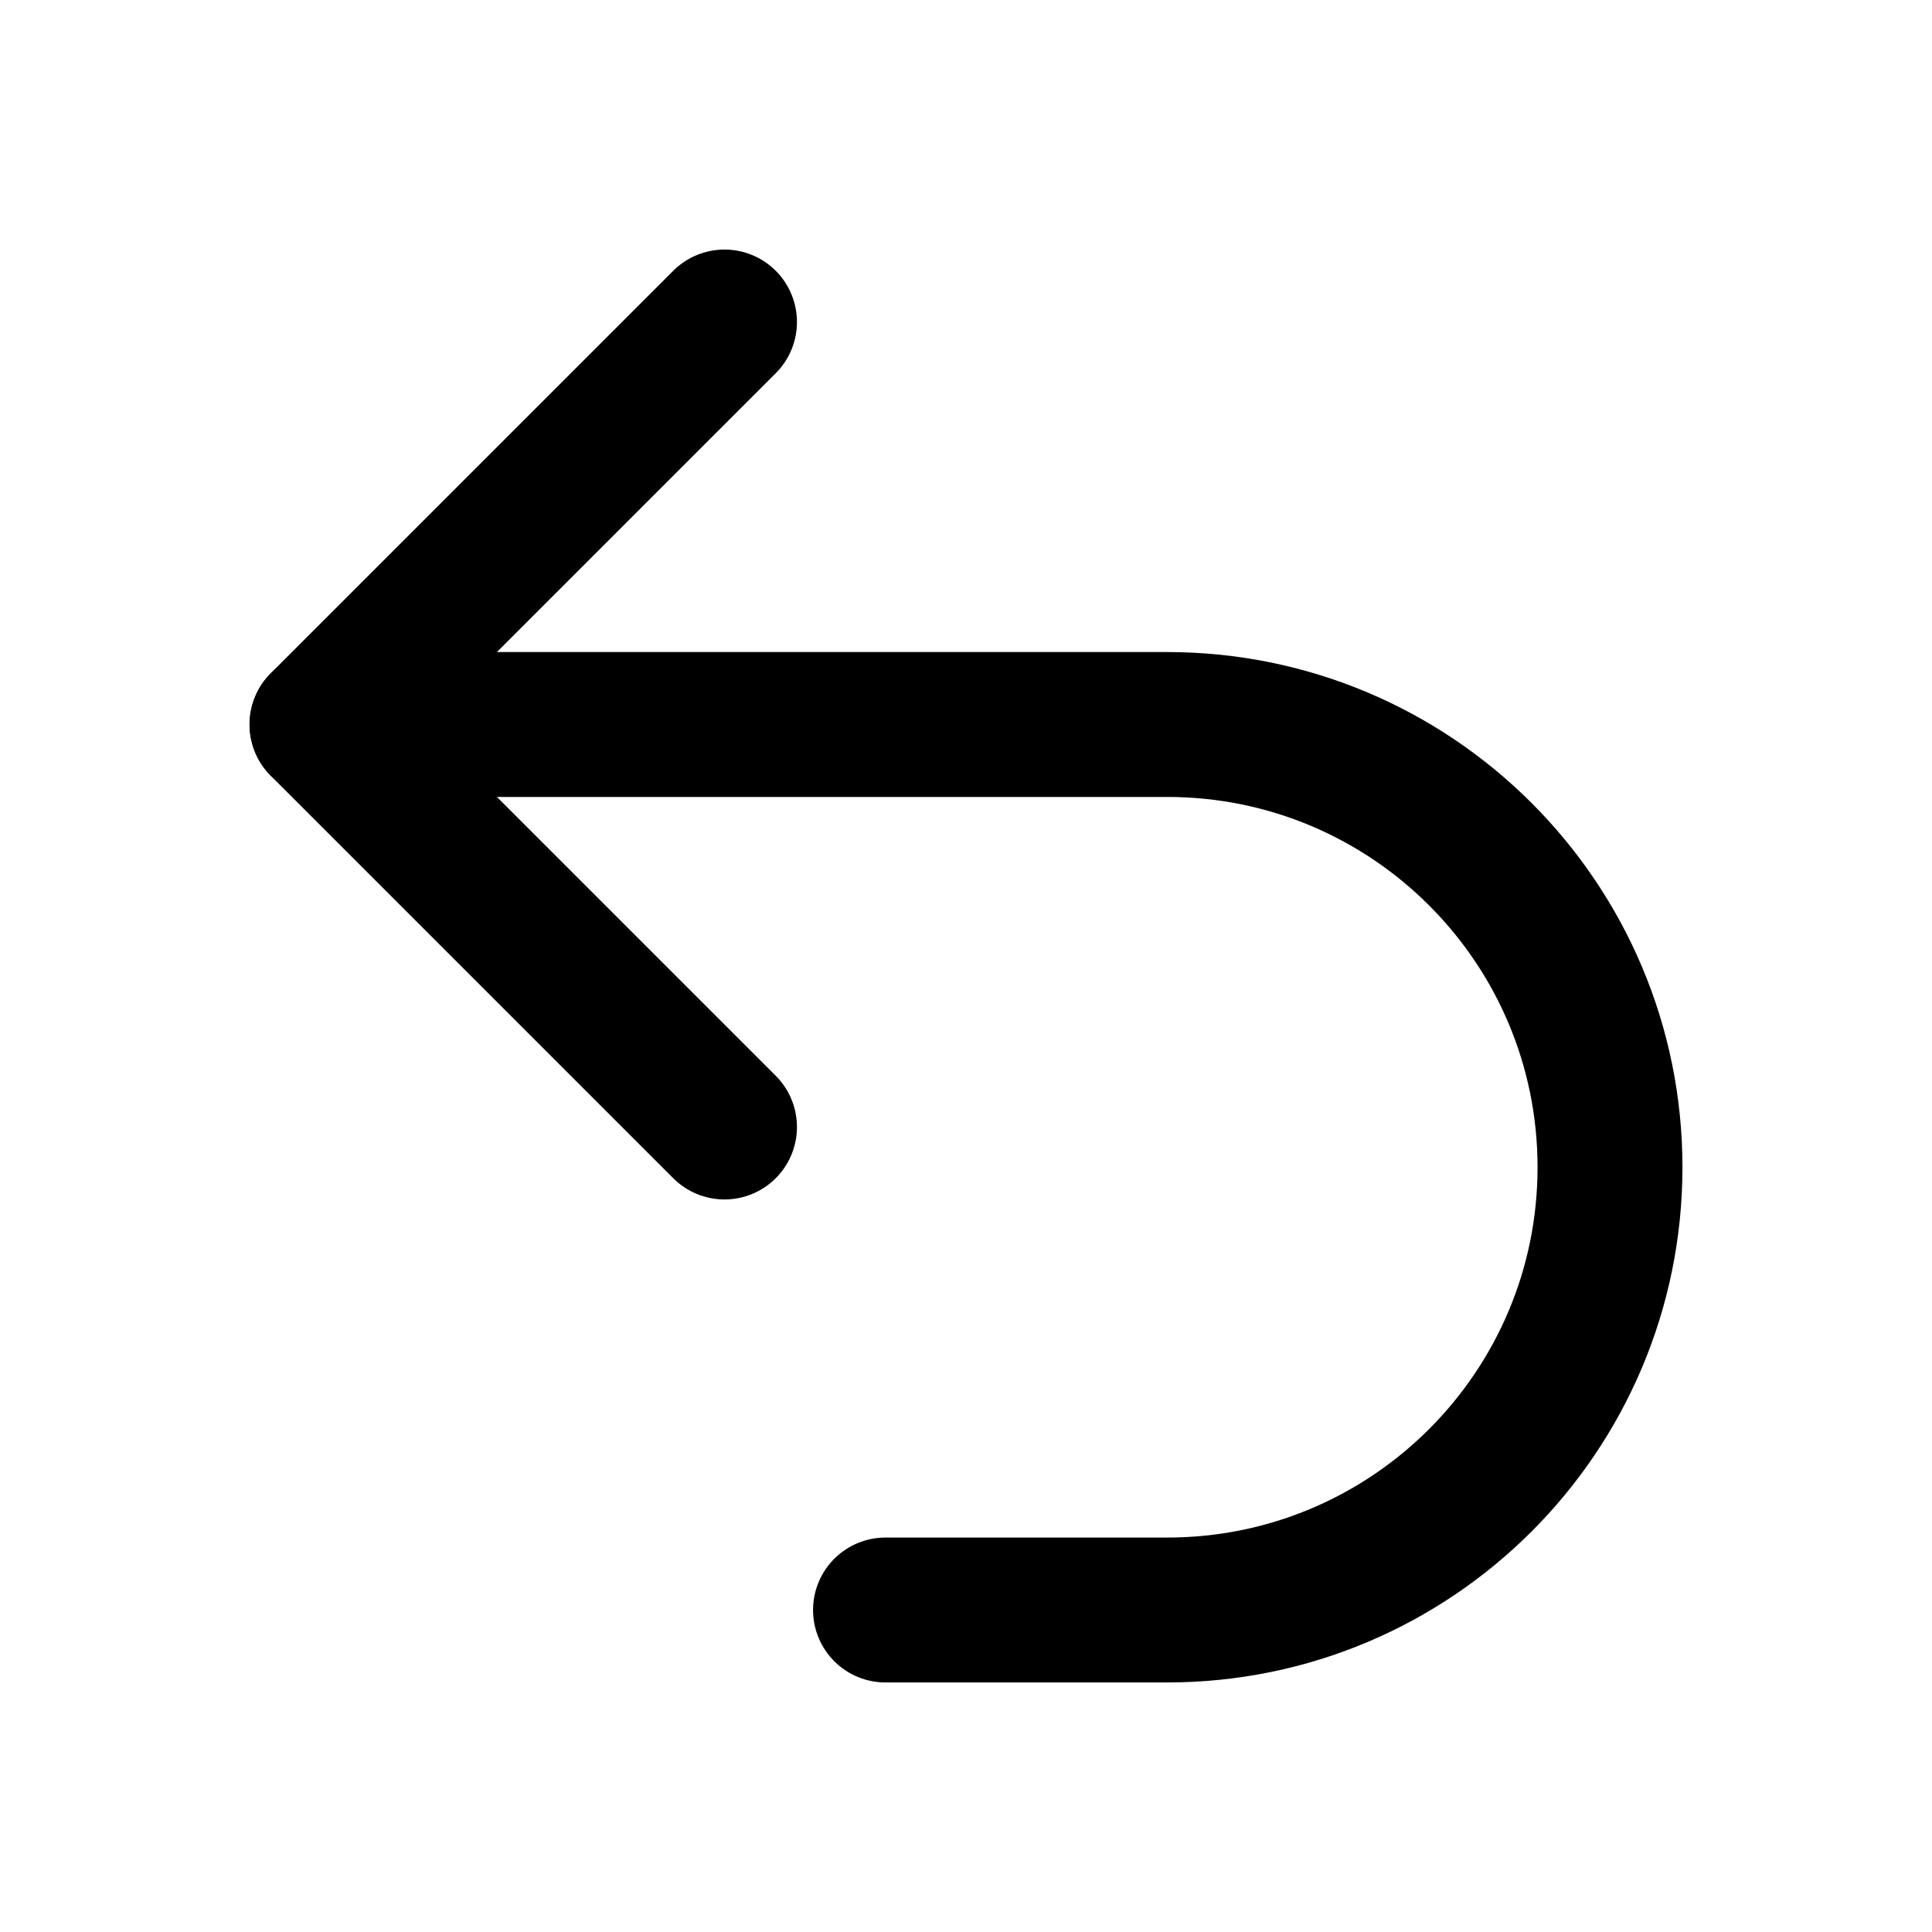
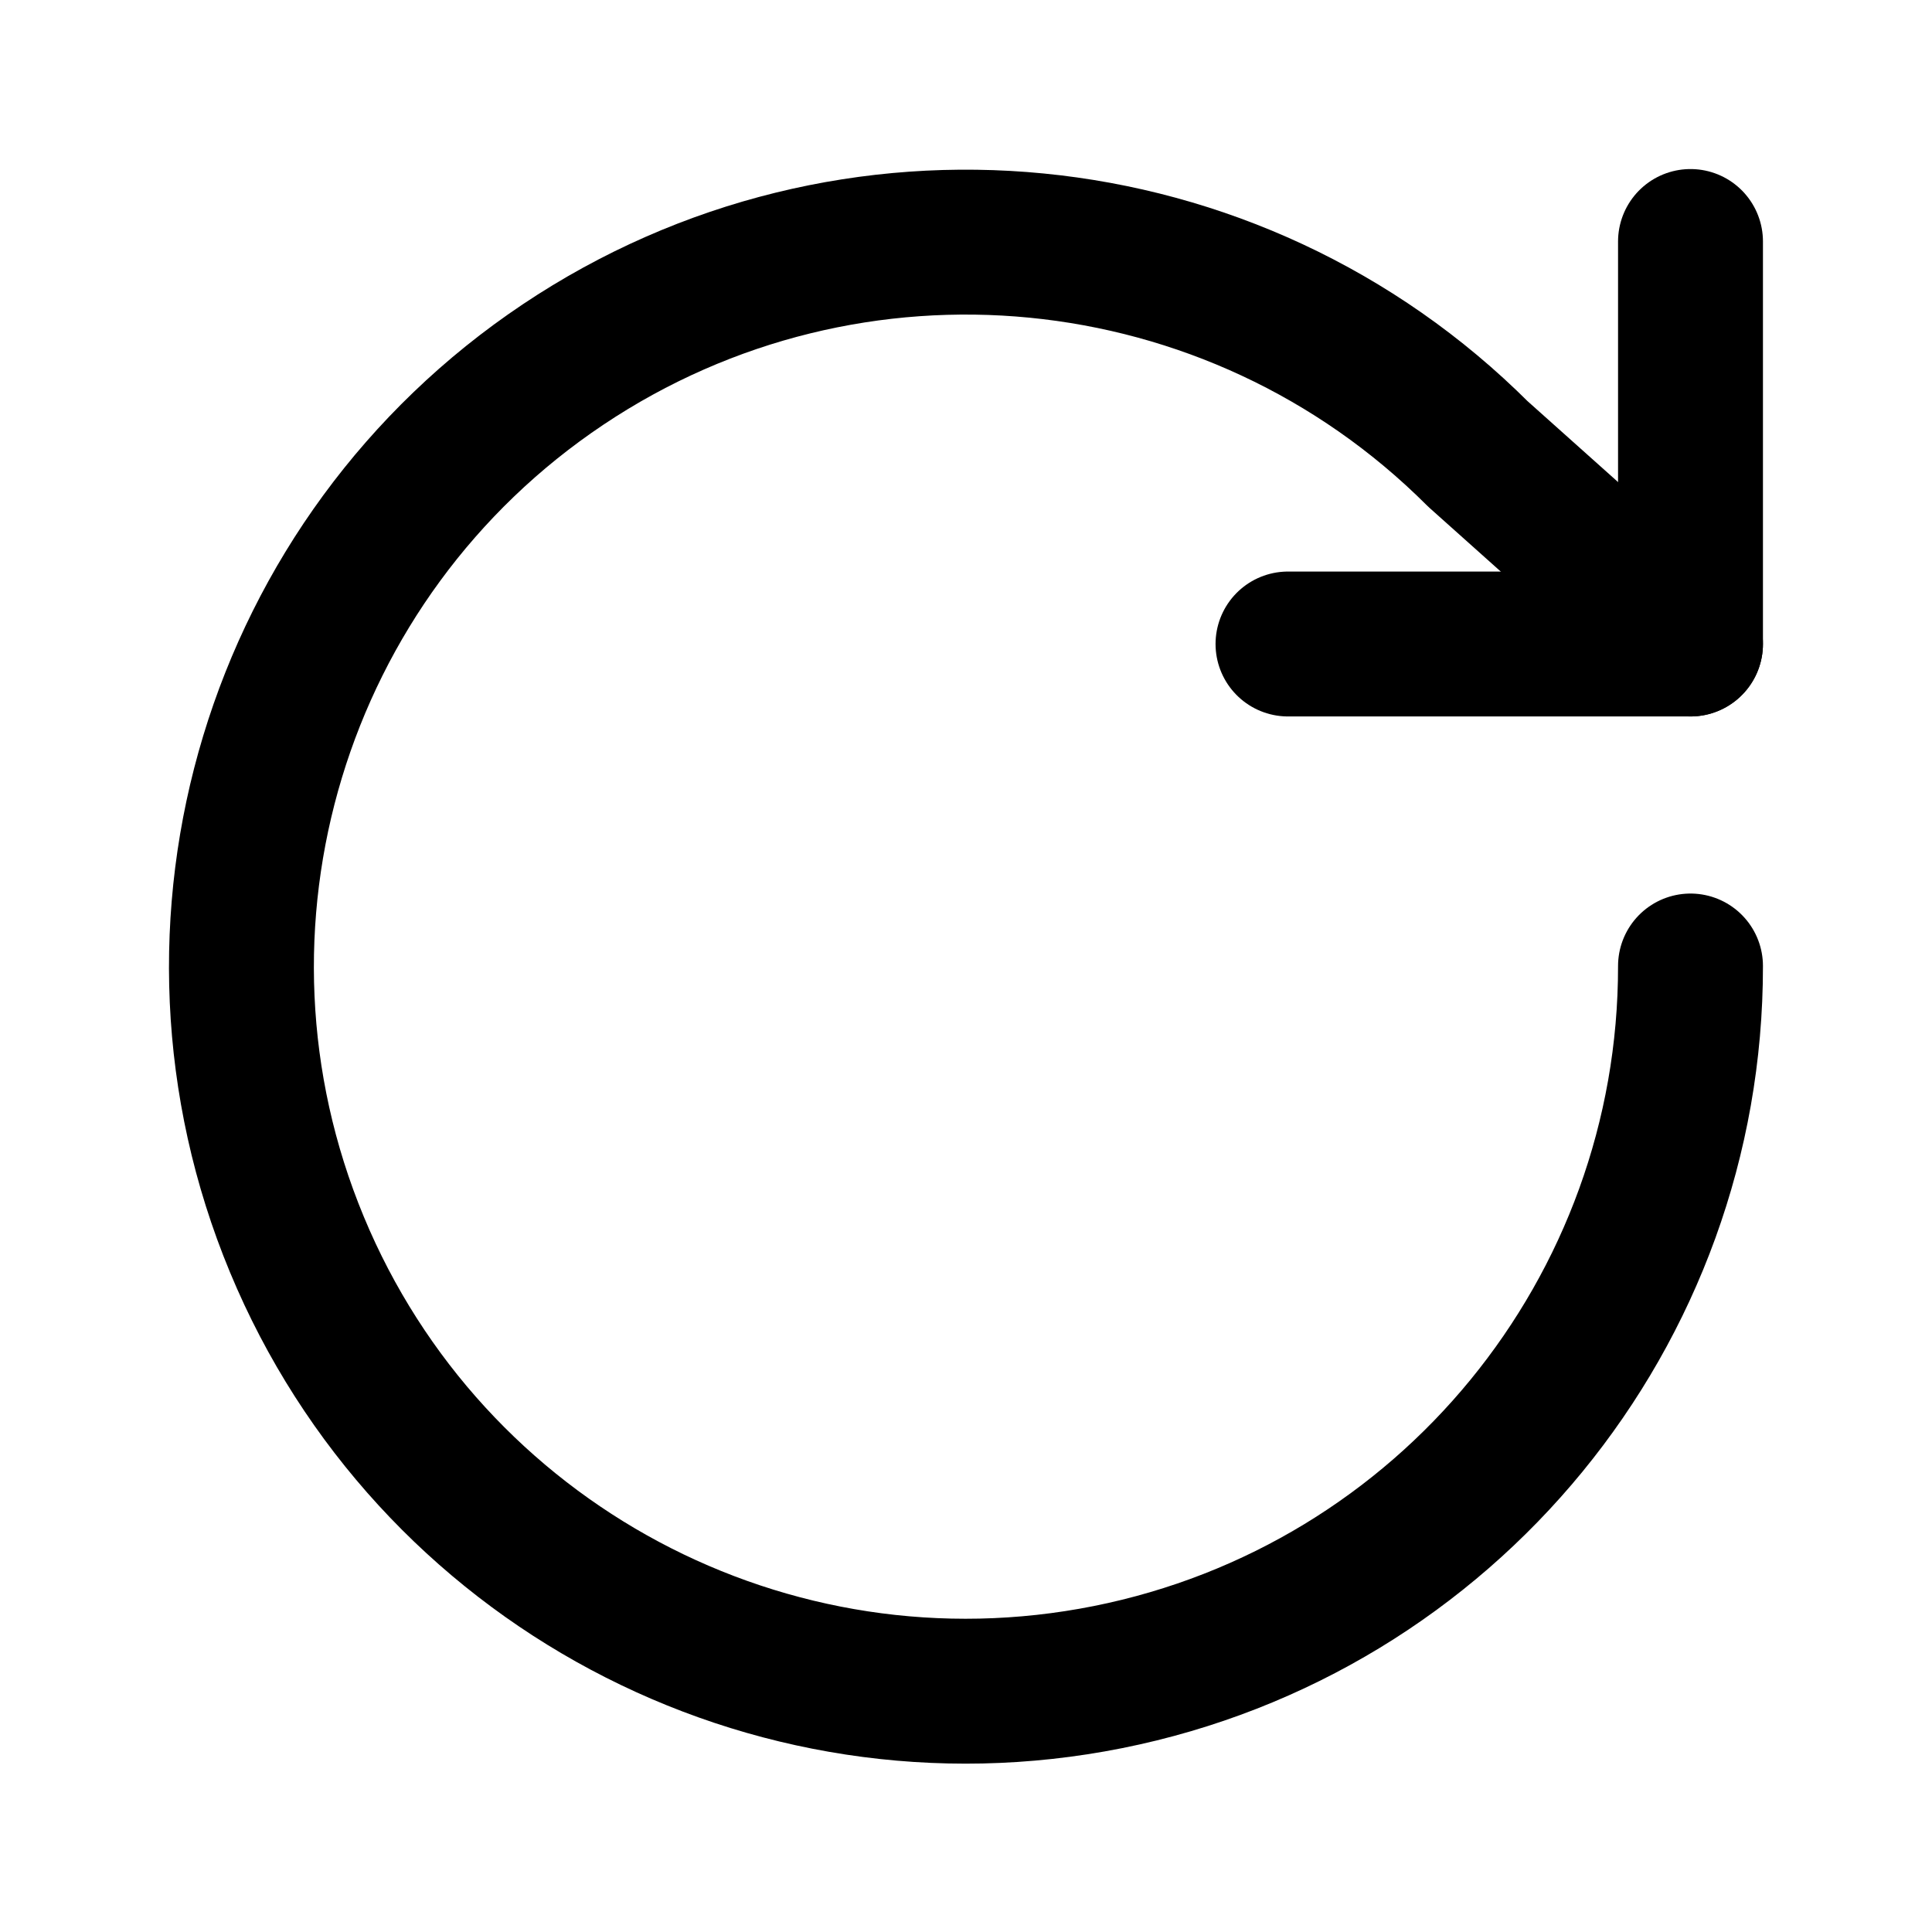
<svg xmlns="http://www.w3.org/2000/svg" width="16" height="16" viewBox="0 0 24 24" fill="none" stroke="#000" stroke-width="1.8" stroke-linecap="round" stroke-linejoin="round">
-   <path d="M9 14 4 9l5-5" />
-   <path d="M4 9h10.5a5.5 5.5 0 0 1 5.5 5.5 5.5 5.5 0 0 1-5.5 5.5H11" />
+   <path d="M21 12a9 9 0 1 1-2.64-6.36L21 8" />
+   <path d="M21 3v5h-5" />
</svg>
